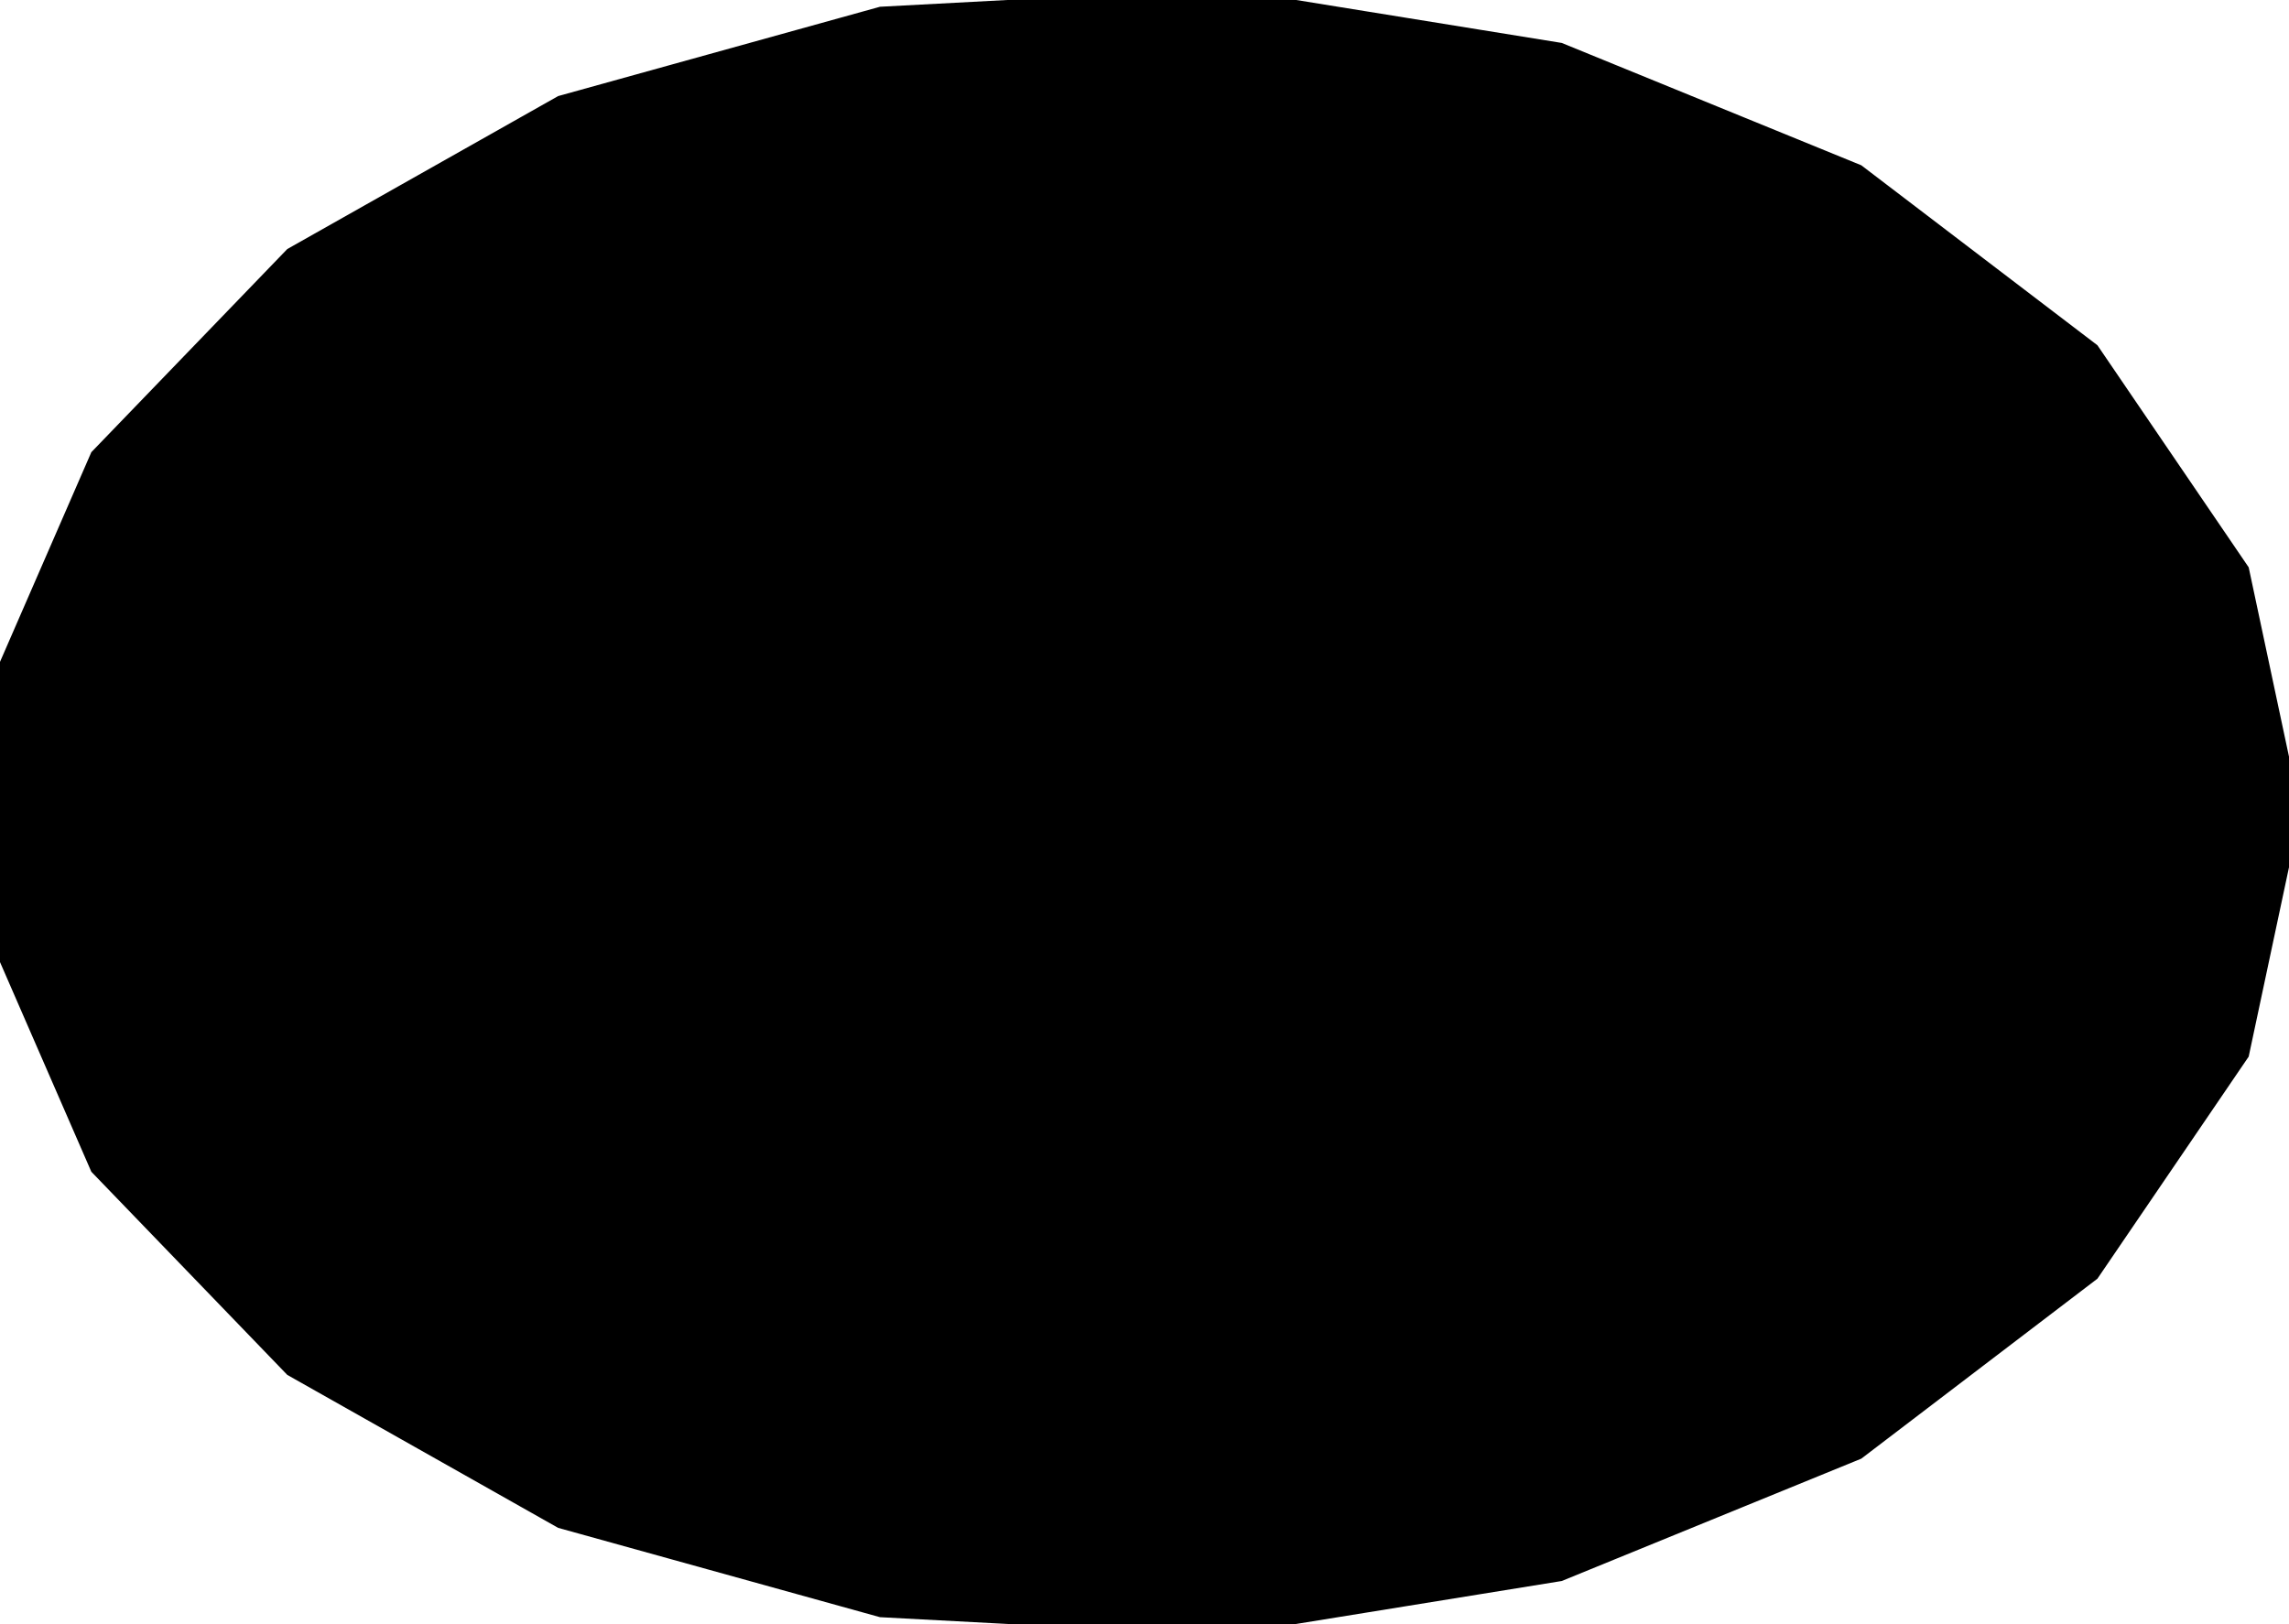
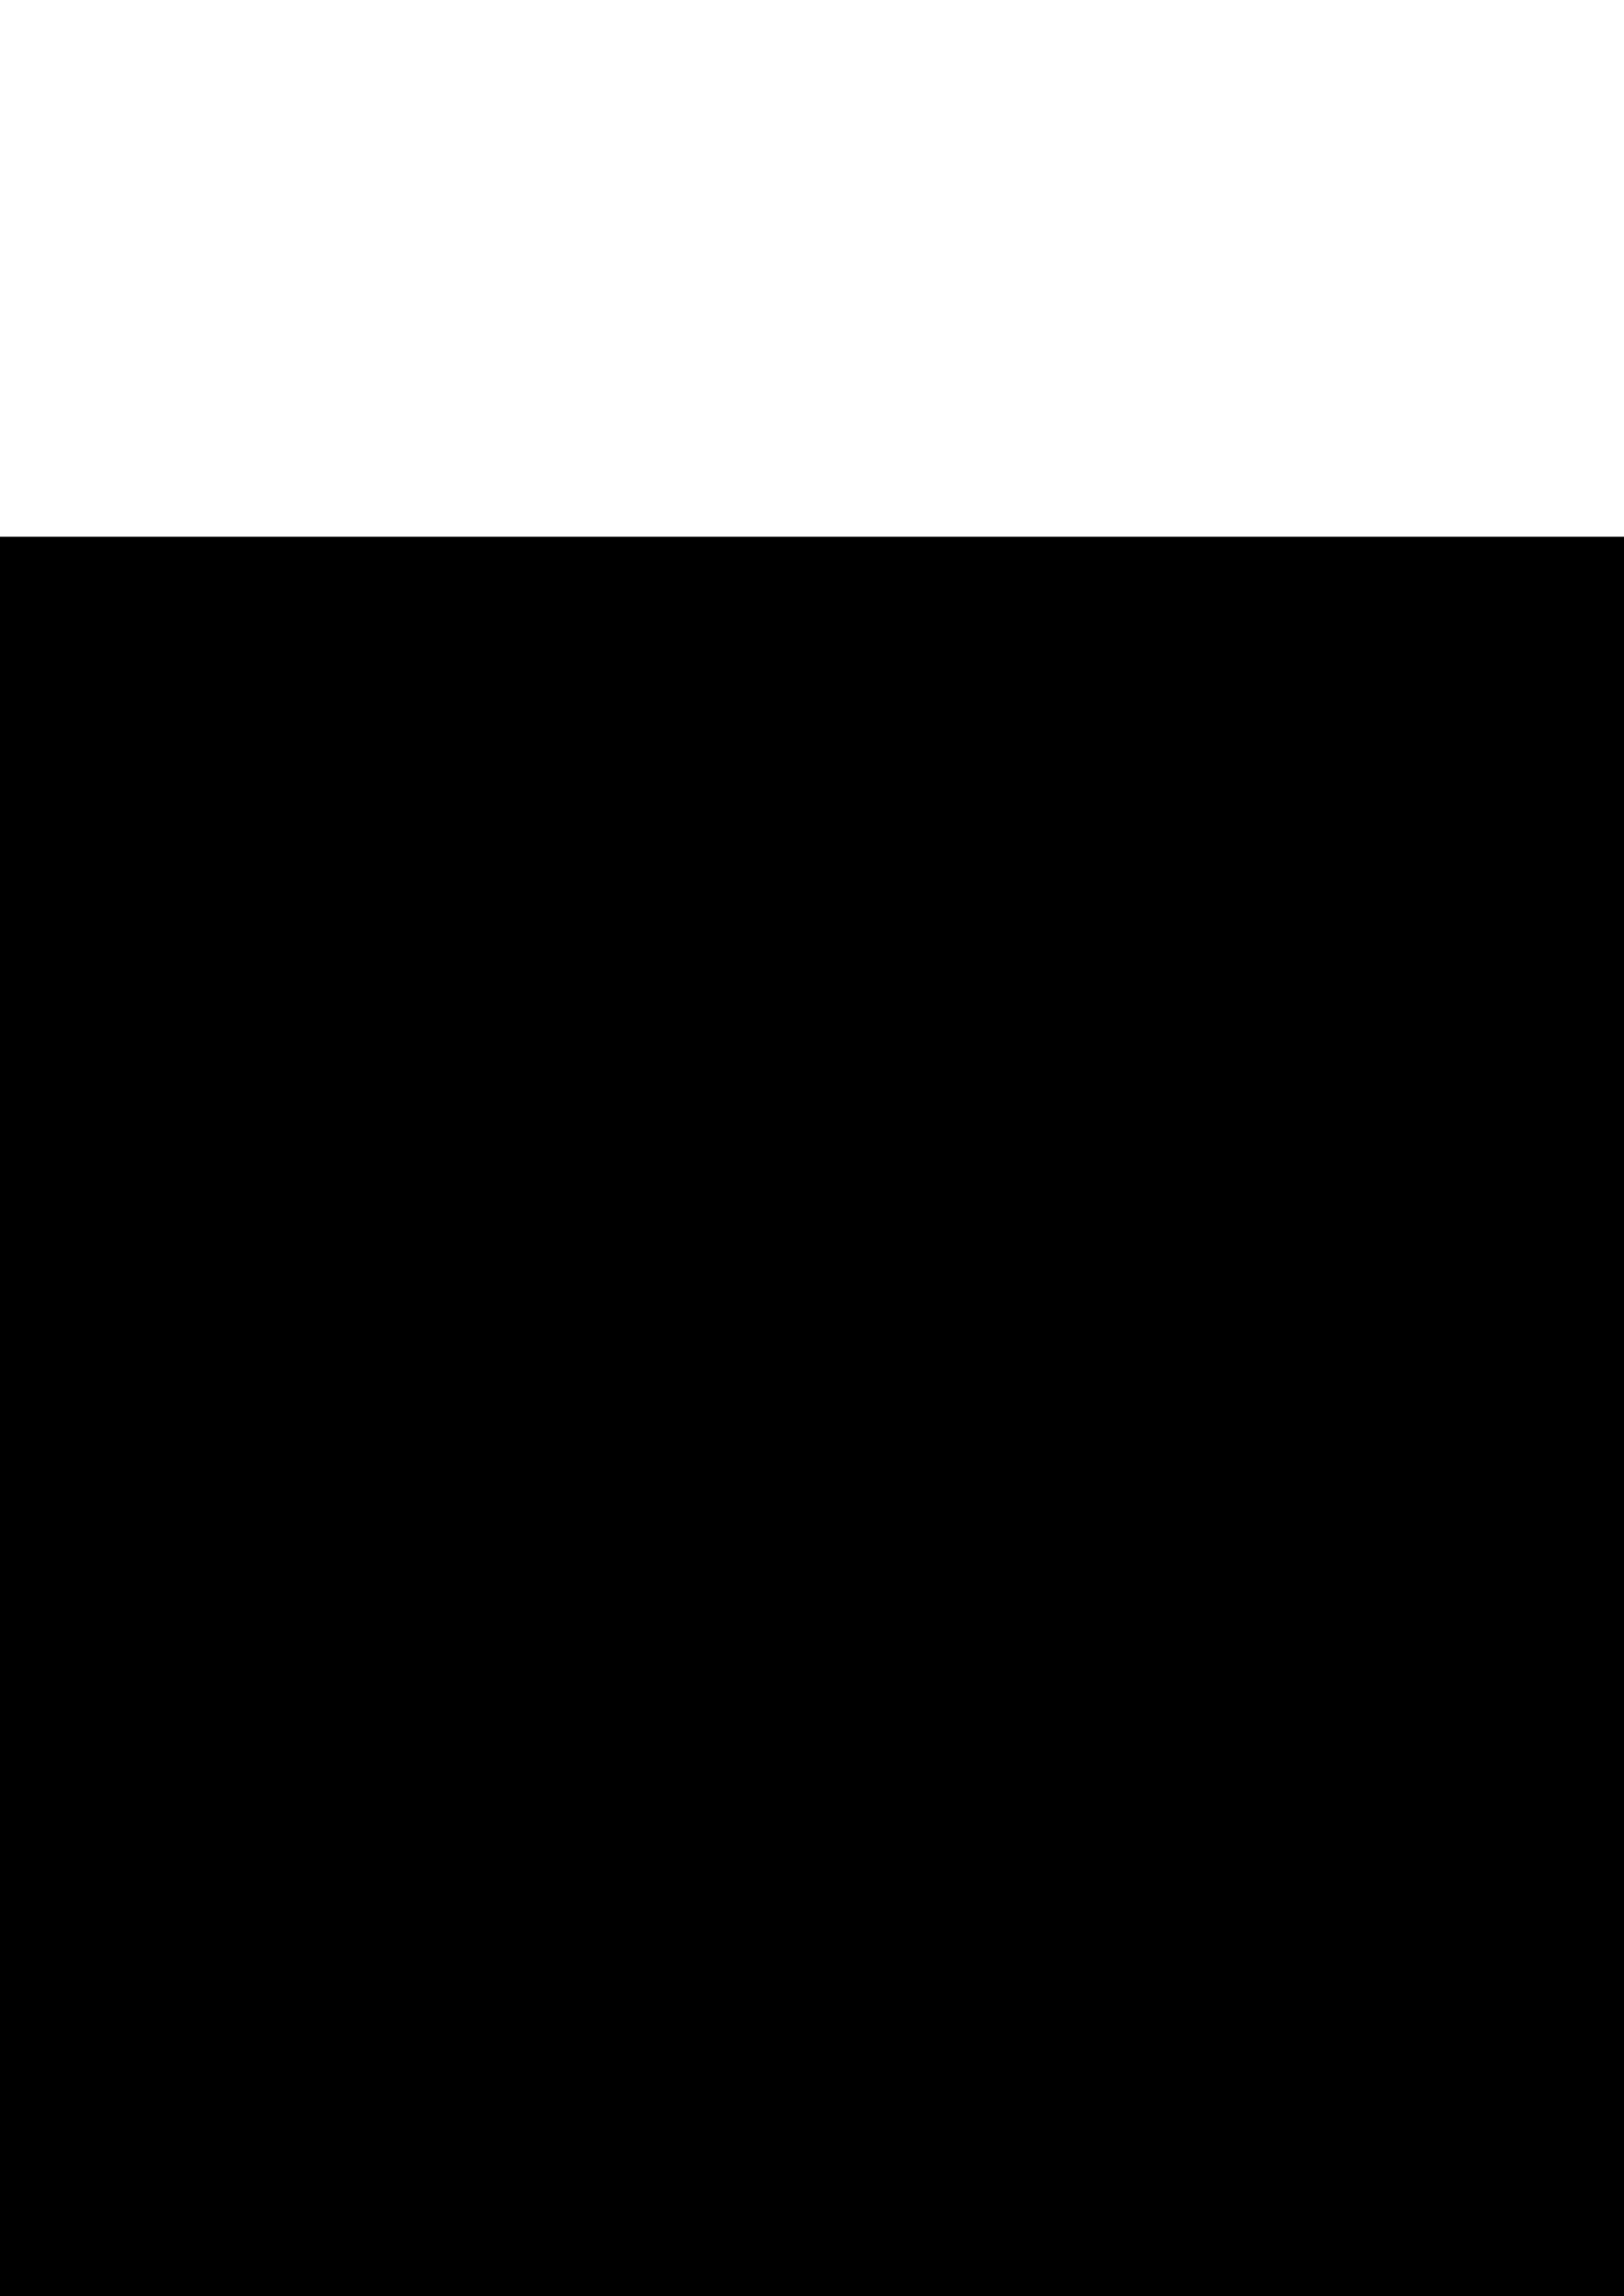
- <svg xmlns="http://www.w3.org/2000/svg" baseProfile="tiny" height="7.056mm" width="9.944mm" viewBox="-4.944 -3.528 9.944 7.056" version="1.1" stroke="black" stroke-width=".1" fill="none">
-   <path fill="#000000" stroke="#000000" d="M4.778 -1.043 L5 -2.166443703060165e-16 L4.778 1.043 L4.131 1.993 L3.117 2.766 L1.827 3.293 L0.374 3.528 L-1.113 3.449 L-2.5 3.064 L-3.665 2.406 L-4.505 1.535 L-4.944 0.527 L-4.944 -0.527 L-4.505 -1.535 L-3.665 -2.406 L-2.5 -3.064 L-1.113 -3.449 L0.374 -3.528 L1.827 -3.293 L3.117 -2.766 L4.131 -1.993 z" />
+ <svg xmlns="http://www.w3.org/2000/svg" baseProfile="tiny" height="28.294mm" width="20mm" viewBox="-10 -17.481 20 28.294" version="1.1" stroke="black" stroke-width=".1" fill="none">
+   <path fill="#000000" stroke="#000000" d="M-10 -3.748 L-10 -7.281 L-10 13.948 L-10 17.481 z" />
+   <path fill="#000000" stroke="#000000" d="M10 -3.748 L10 -7.281 L-10 -7.281 L-10 -3.748 z" />
+   <path fill="#000000" stroke="#000000" d="M10 17.481 L10 13.948 L10 -7.281 L10 -3.748 z" />
+   <path fill="#000000" stroke="#000000" d="M-10 17.481 L-10 13.948 L10 13.948 L10 17.481 z" />
+   <path fill="#000000" stroke="#000000" d="M-10 -3.748 L-10 17.481 L10 17.481 L10 -3.748 z" />
+   <path fill="#000000" stroke="#000000" d="M-10 -7.281 L10 -7.281 L10 13.948 L-10 13.948 z" />
+   <path fill="#000000" stroke="#000000" d="M-10 10.415 L-10 13.948 L-10 -7.281 L-10 -10.814 z" />
+   <path fill="#000000" stroke="#000000" d="M10 10.415 L10 13.948 L-10 13.948 L-10 10.415 z" />
+   <path fill="#000000" stroke="#000000" d="M10 -10.814 L10 -7.281 L10 13.948 L10 10.415 z" />
+   <path fill="#000000" stroke="#000000" d="M-10 -10.814 L-10 -7.281 L10 -7.281 L10 -10.814 z" />
+   <path fill="#000000" stroke="#000000" d="M-10 10.415 L-10 -10.814 L10 -10.814 L10 10.415 z" />
+   <path fill="#000000" stroke="#000000" d="M-10 13.948 L10 13.948 L10 -7.281 L-10 -7.281 z" />
</svg>
